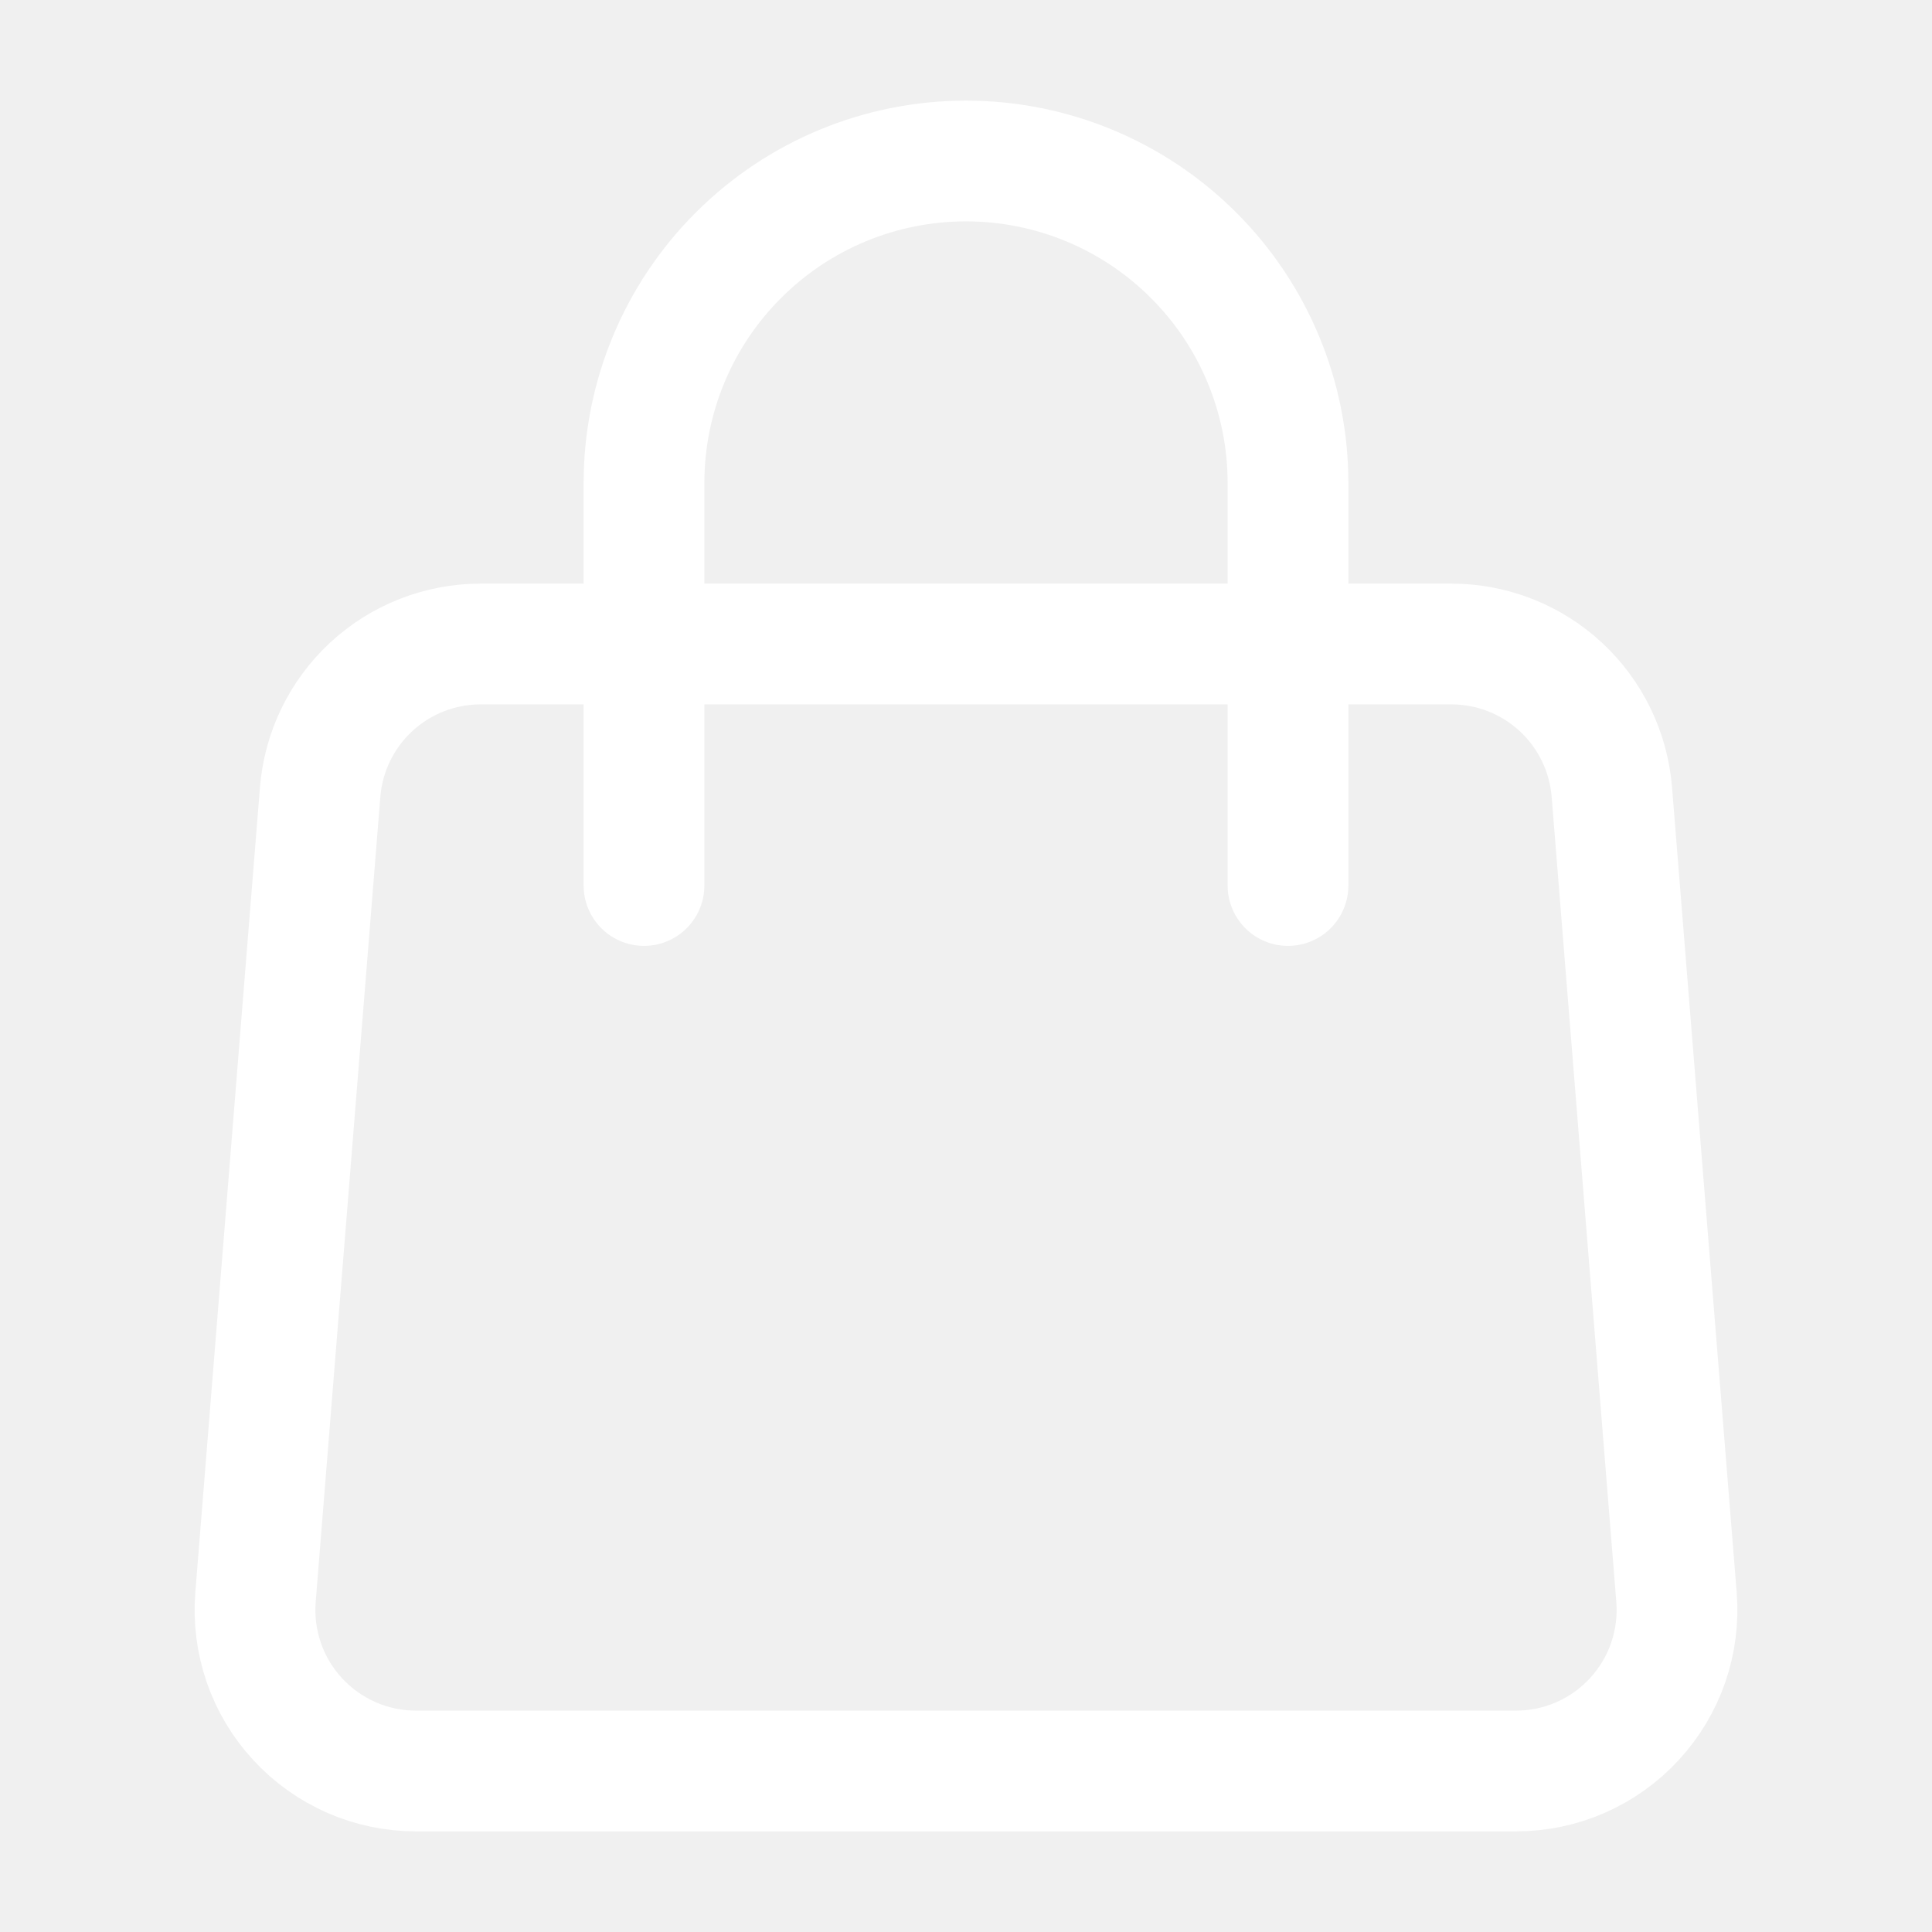
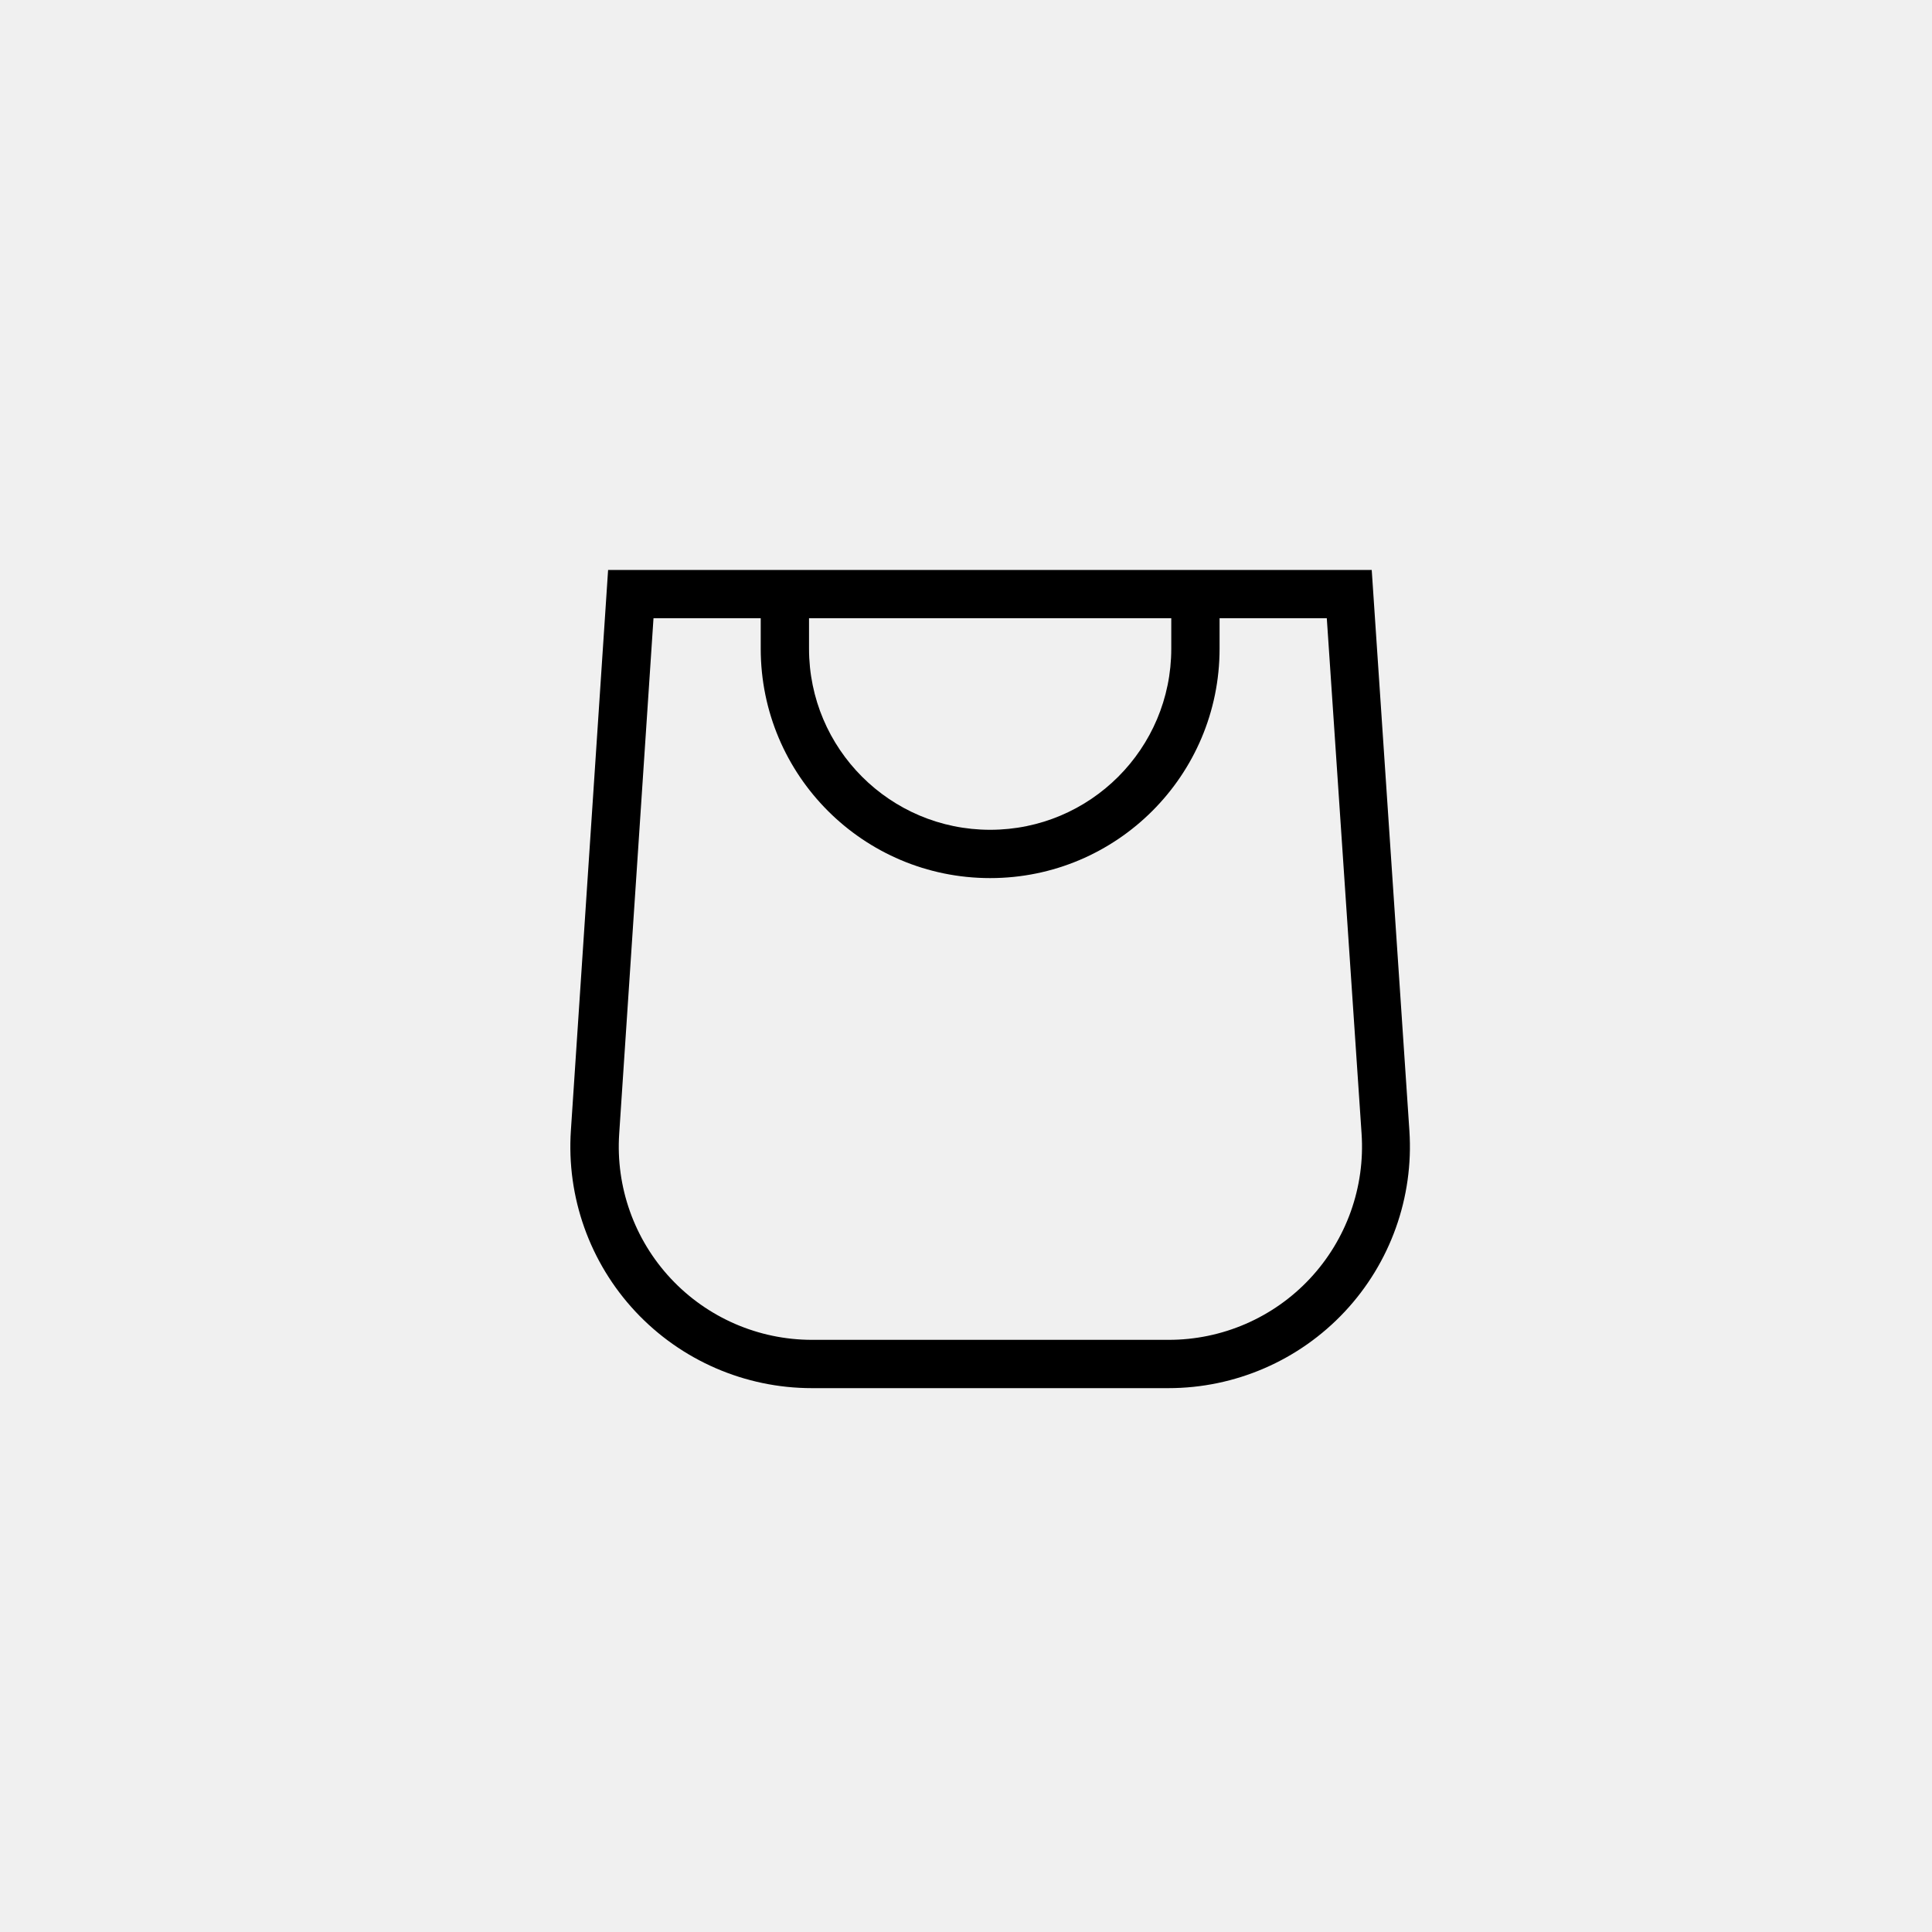
- <svg xmlns="http://www.w3.org/2000/svg" class="icon icon-cart-empty" width="24" height="24" viewBox="0 0 24 24" fill="none">
-   <path d="M3.977 9.84C4.017 9.339 4.245 8.871 4.614 8.53C4.984 8.189 5.468 8 5.971 8H18.029C18.532 8 19.016 8.189 19.386 8.53C19.755 8.871 19.983 9.339 20.023 9.84L20.826 19.84C20.848 20.115 20.813 20.392 20.723 20.653C20.633 20.914 20.489 21.153 20.302 21.356C20.115 21.559 19.888 21.721 19.635 21.832C19.382 21.943 19.109 22 18.833 22H5.167C4.891 22 4.618 21.943 4.365 21.832C4.112 21.721 3.885 21.559 3.698 21.356C3.51 21.153 3.367 20.914 3.277 20.653C3.187 20.392 3.152 20.115 3.174 19.84L3.977 9.84Z" stroke="white" stroke-width="1.5" stroke-linecap="round" stroke-linejoin="round" />
-   <path d="M16 11V6C16 4.939 15.579 3.922 14.828 3.172C14.078 2.421 13.061 2 12 2C10.939 2 9.922 2.421 9.172 3.172C8.421 3.922 8 4.939 8 6V11" stroke="white" stroke-width="1.5" stroke-linecap="round" stroke-linejoin="round" />
+ <svg xmlns="http://www.w3.org/2000/svg" fill="none" class="icon icon-cart-empty" viewBox="0 0 40 40">
+   <path fill="currentColor" fill-rule="evenodd" d="M15.75 11.8h-3.16l-.77 11.6a5 5 0 0 0 4.99 5.34h7.38a5 5 0 0 0 4.99-5.33L28.4 11.8zm0 1h-2.22l-.71 10.67a4 4 0 0 0 3.99 4.27h7.38a4 4 0 0 0 4-4.27l-.72-10.67h-2.22v.63a4.75 4.75 0 1 1-9.5 0zm8.5 0h-7.5v.63a3.75 3.75 0 1 0 7.5 0z" />
</svg>
